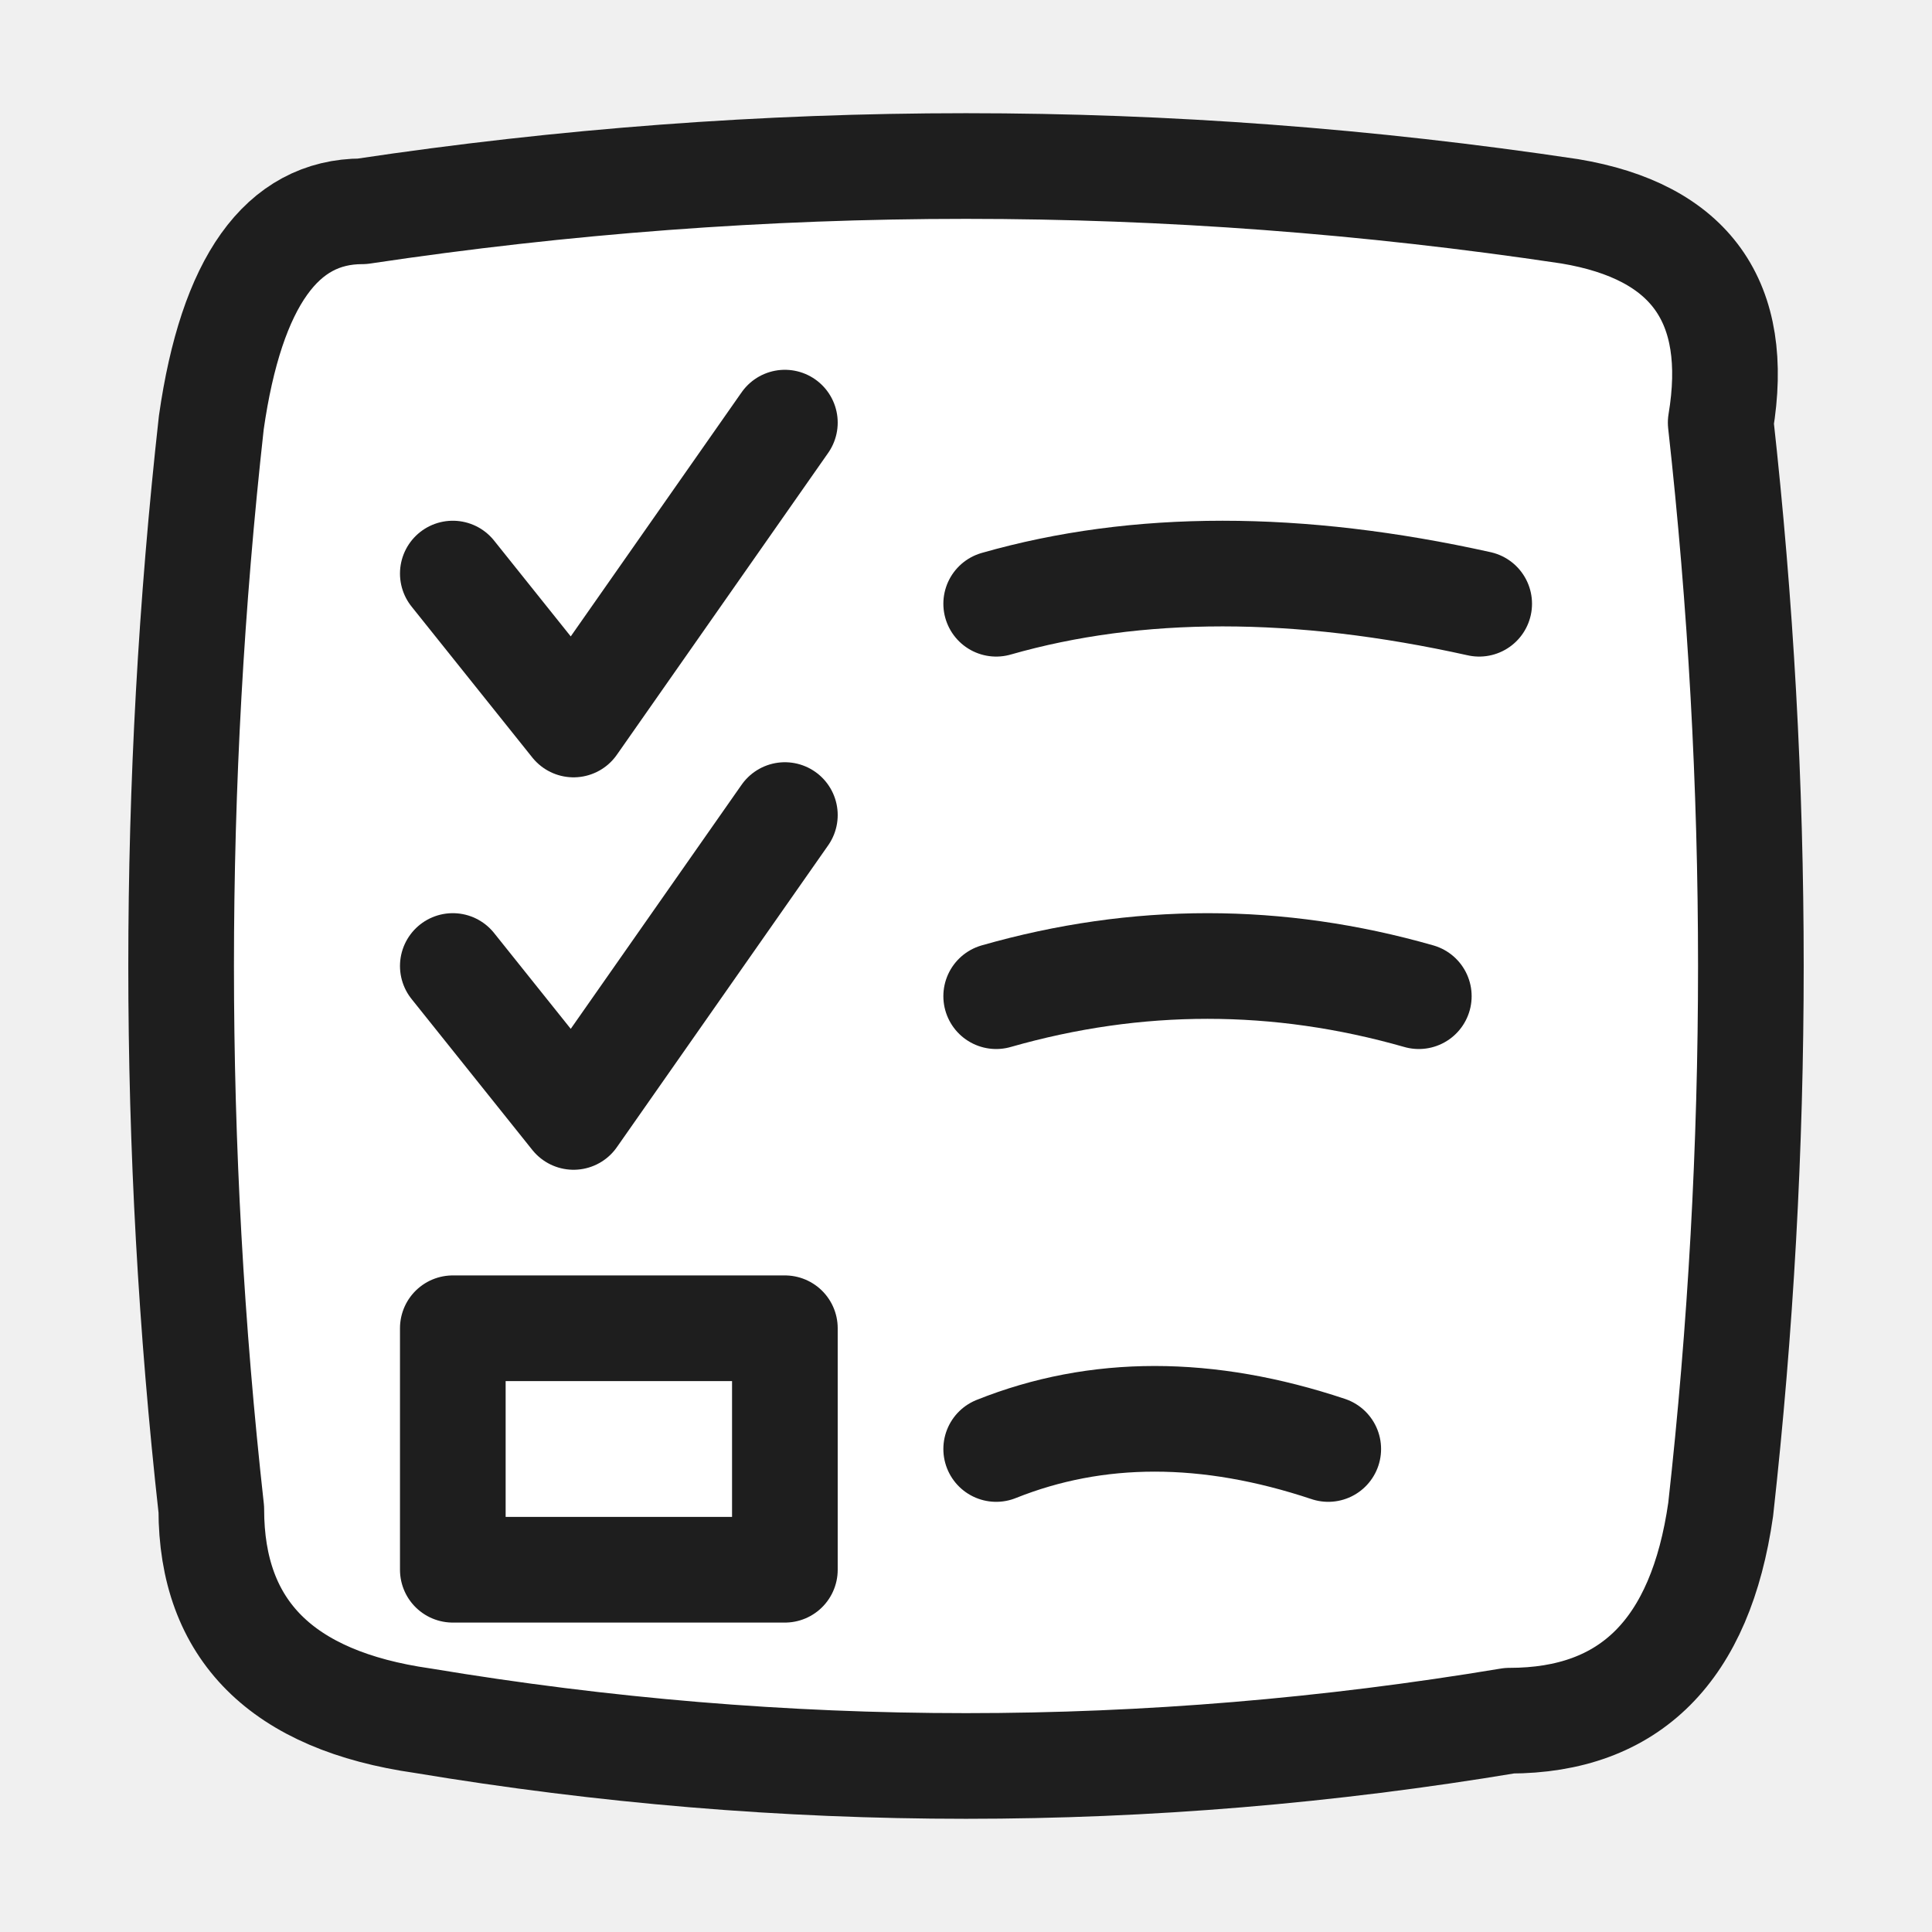
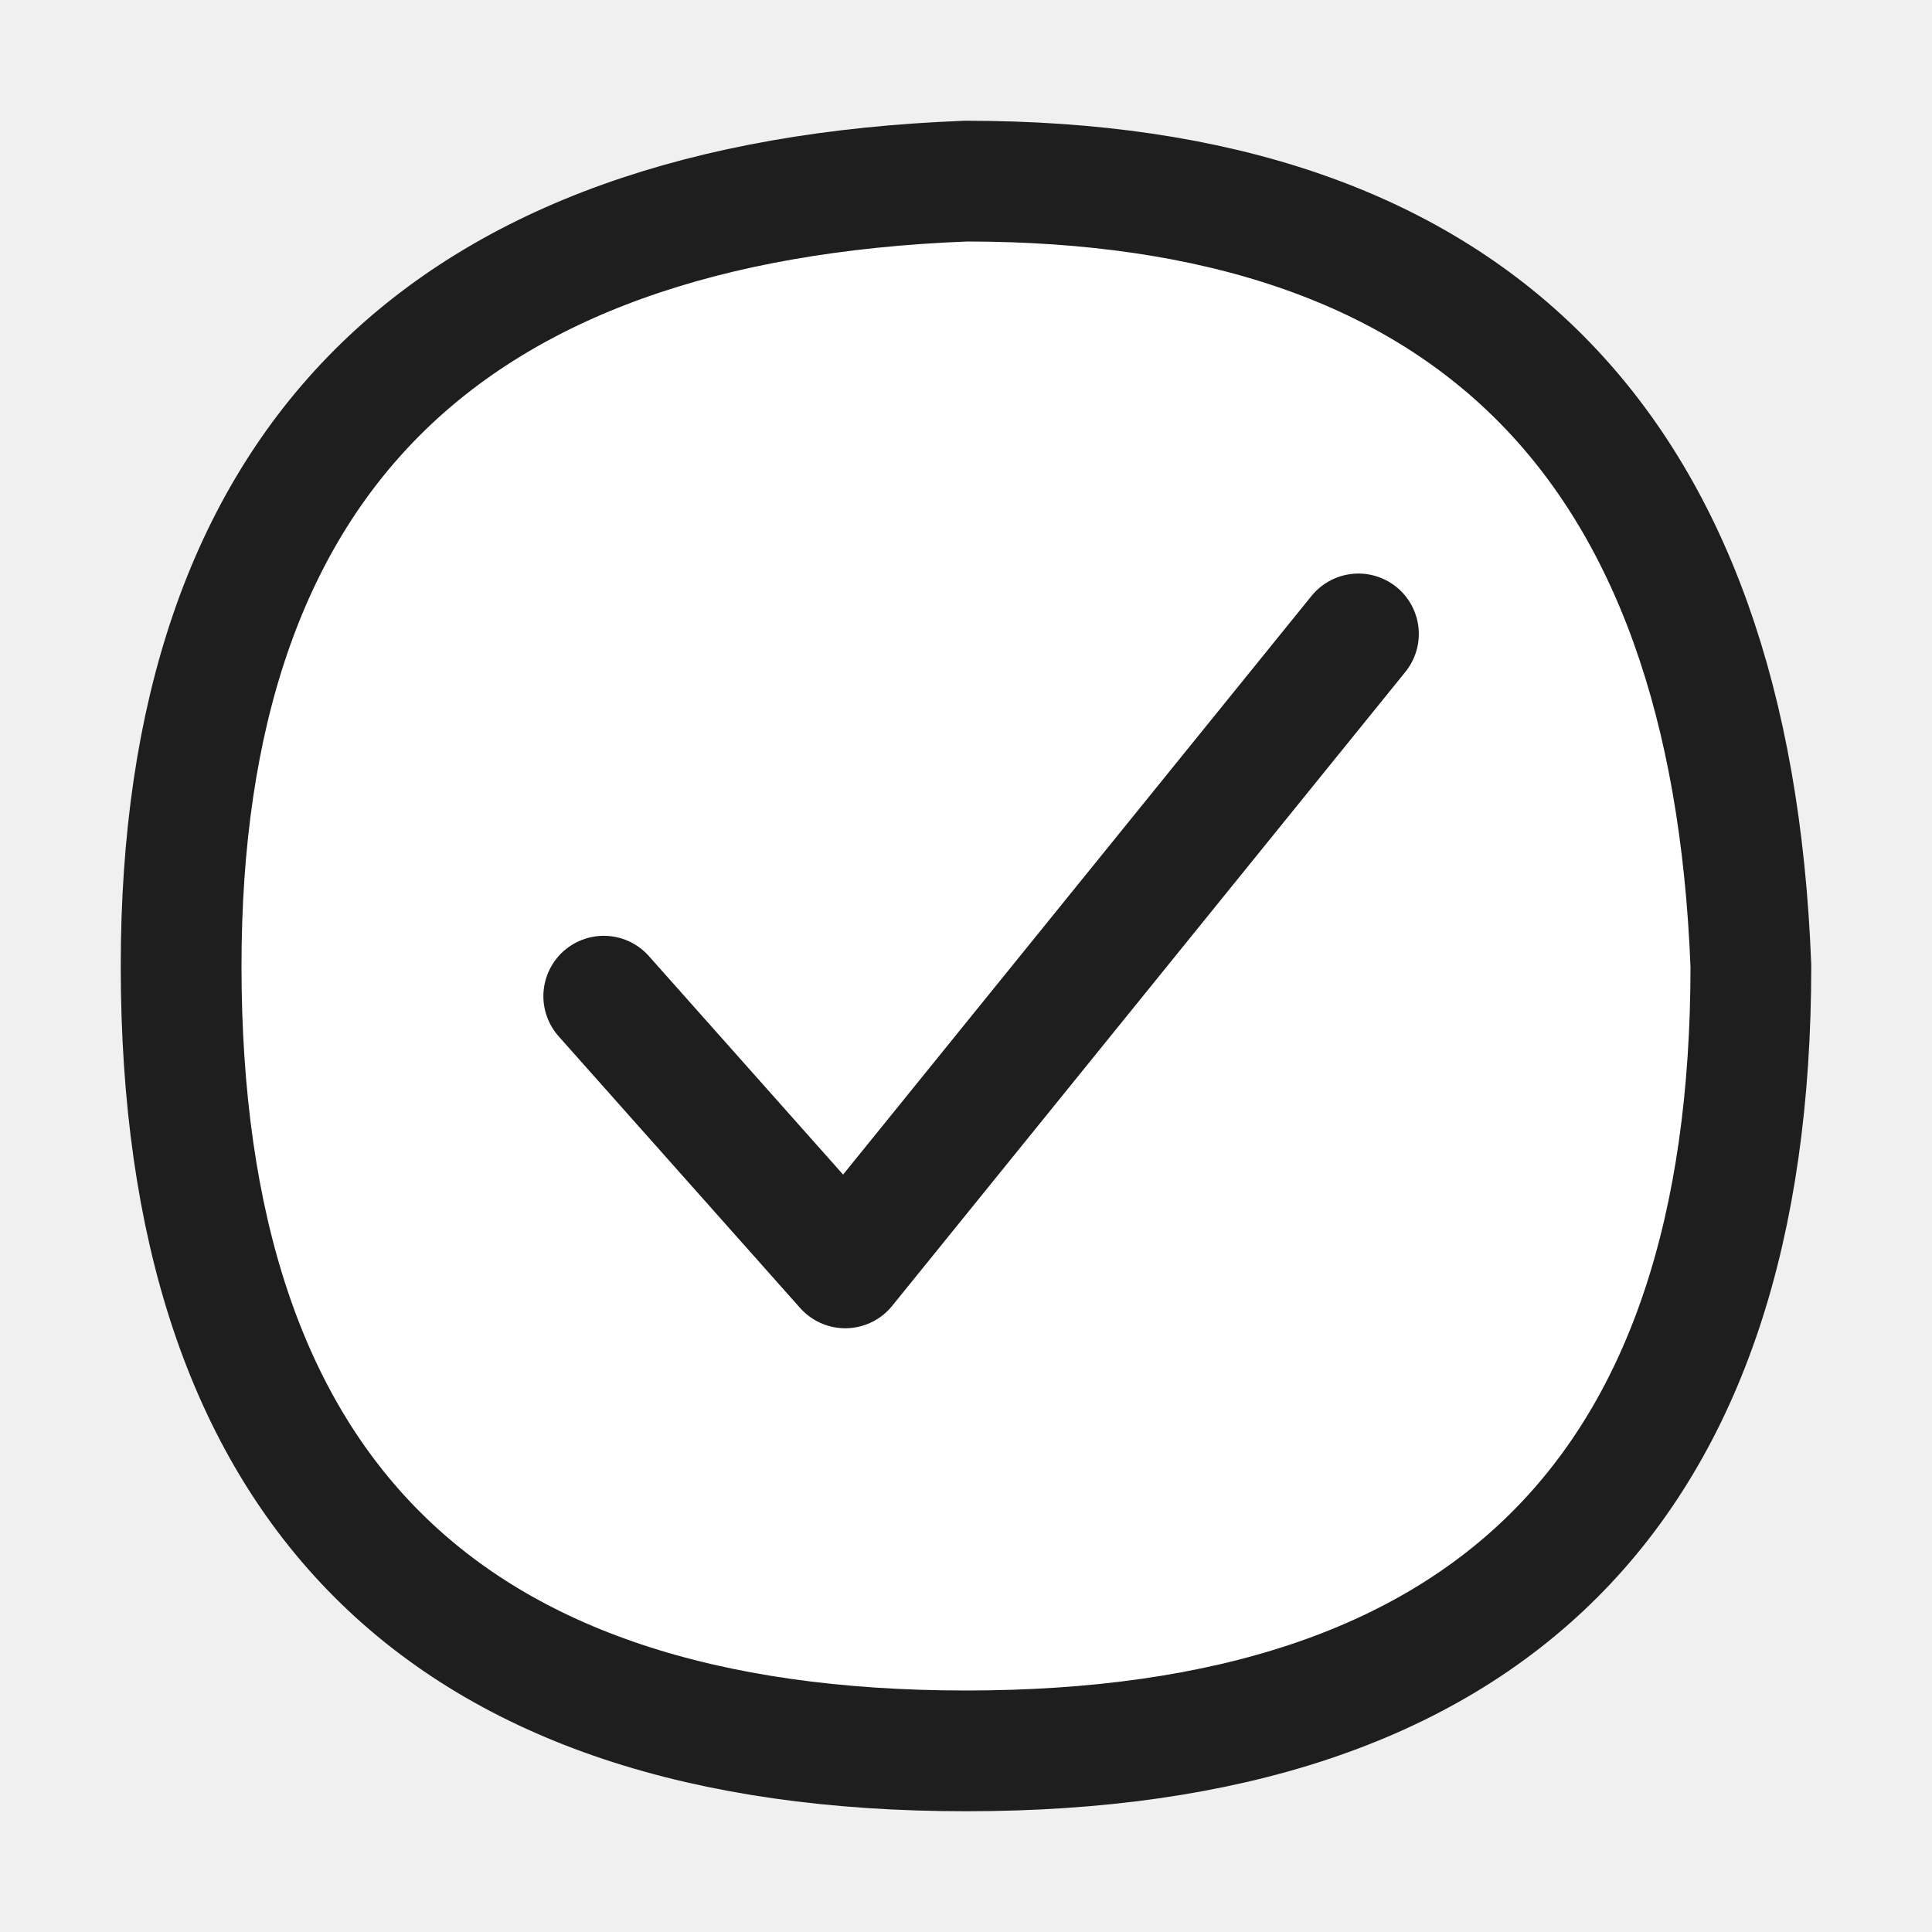
- <svg xmlns="http://www.w3.org/2000/svg" viewBox="0 0 64 64" fill="none" stroke="#1e1e1e" stroke-width="3.5" stroke-linecap="round" stroke-linejoin="round">
-   <path d="M12 7Q32 4 52 7Q58 8 57 14Q59 32 57 50Q56 57 50 57Q32 60 14 57Q7 56 7 50Q5 32 7 14Q8 7 12 7Z" fill="#ffffff" />
-   <path d="M15 19L19 24L26 14" />
-   <path d="M33 20Q40 18 49 20" />
-   <path d="M15 32L19 37L26 27" />
-   <path d="M33 33Q40 31 47 33" />
-   <path d="M15 44L26 44L26 52L15 52Z" />
-   <path d="M33 48Q38 46 44 48" />
+ <svg xmlns="http://www.w3.org/2000/svg" viewBox="0 0 64 64" fill="none" stroke="#1e1e1e" stroke-width="4" stroke-linecap="round" stroke-linejoin="round">
+   <path d="M32 6Q57 6 58 32Q58 58 32 58Q6 58 6 32Q6 7 32 6Z" fill="#ffffff" />
+   <path d="M20 33L28 42L45 21" />
</svg>
